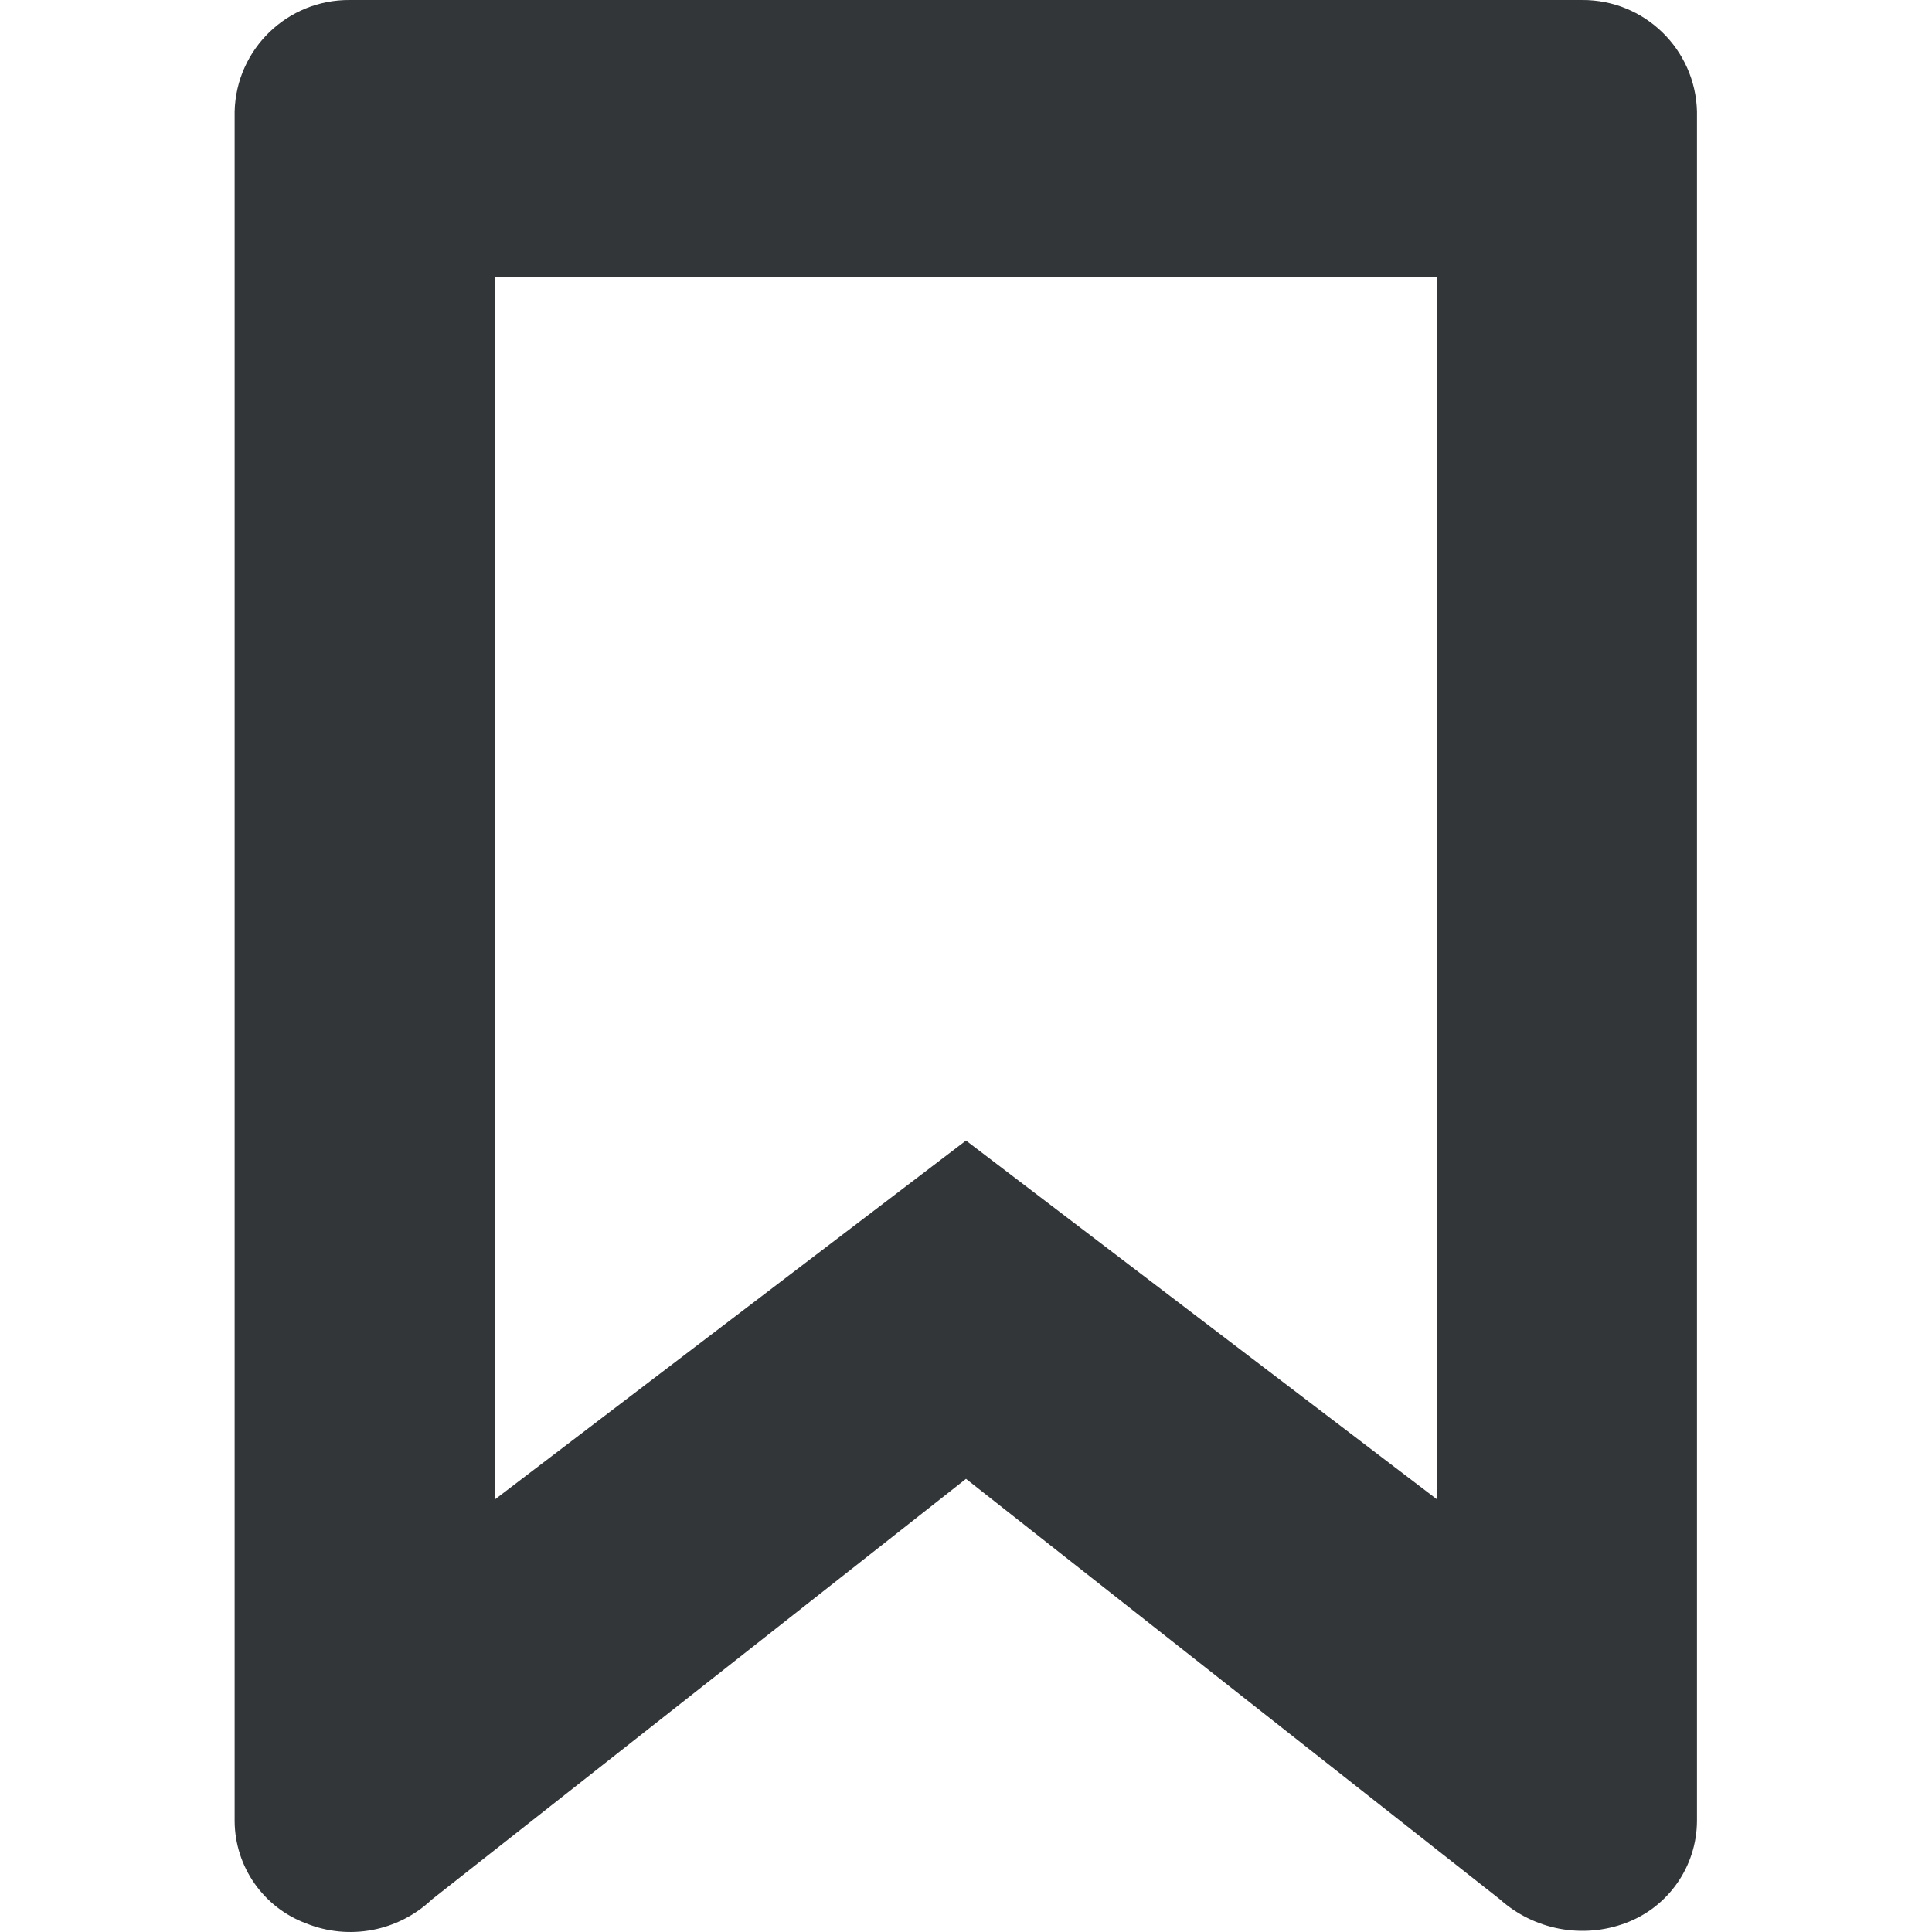
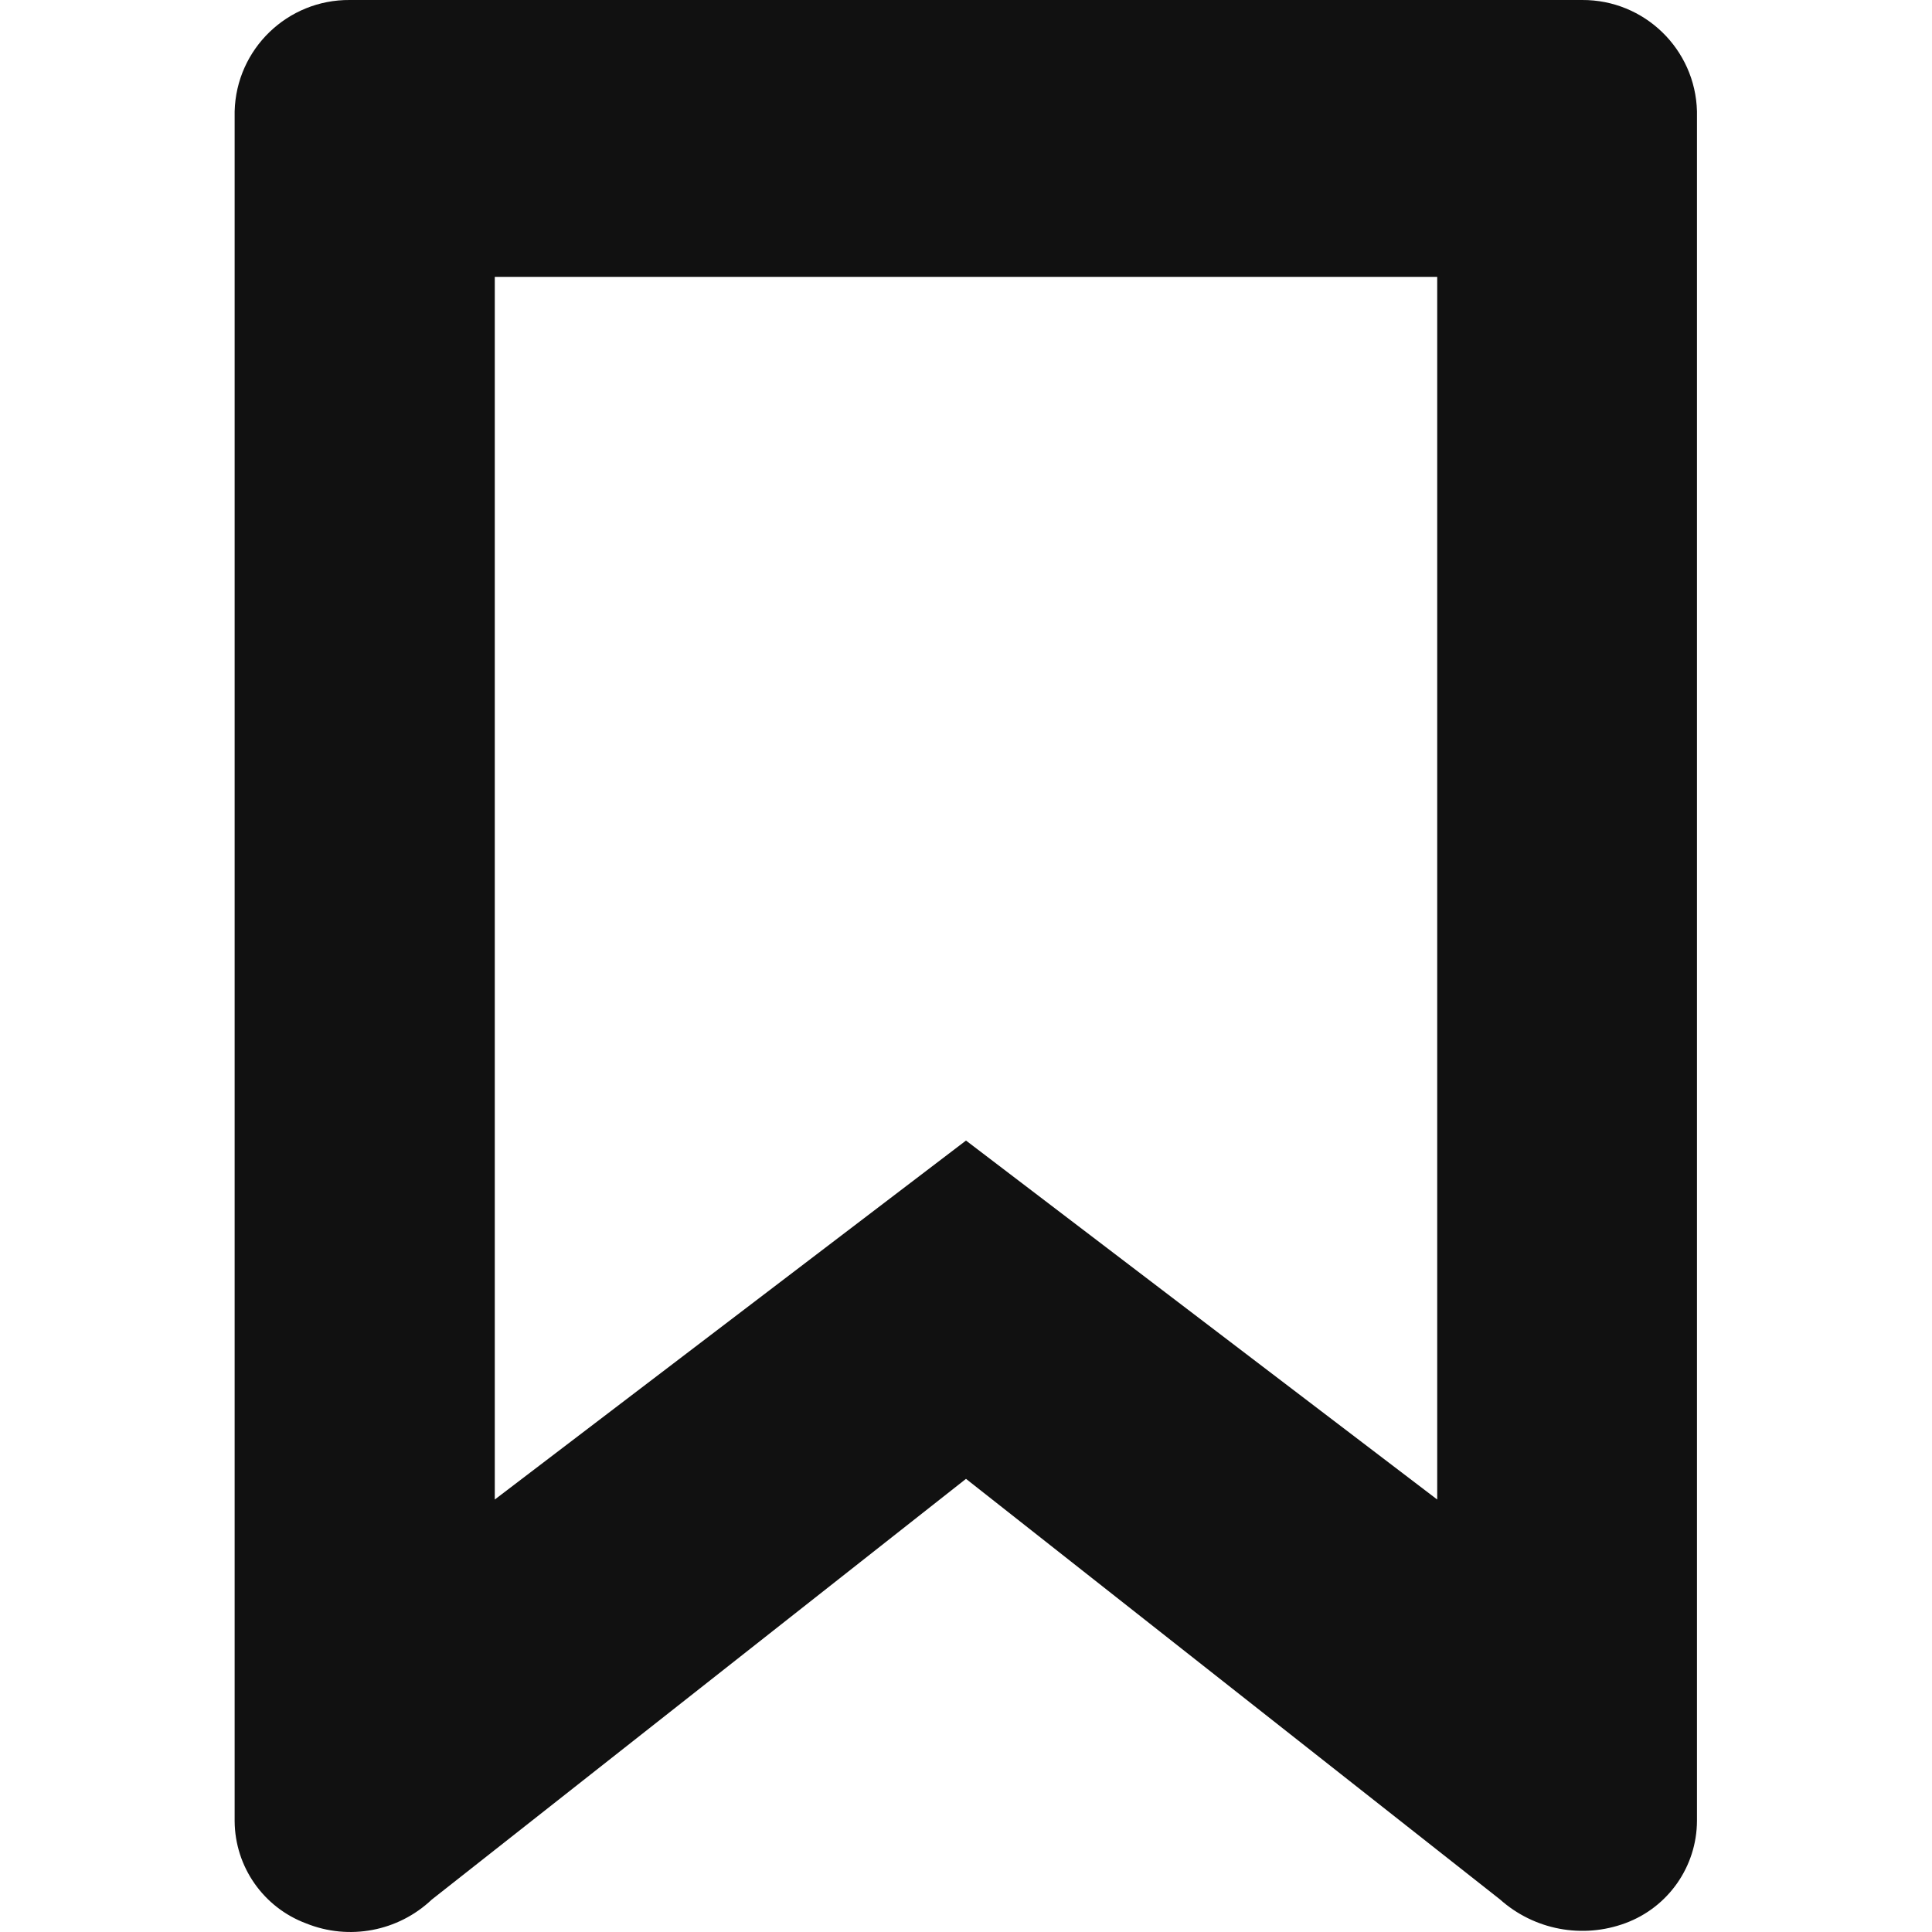
<svg xmlns="http://www.w3.org/2000/svg" id="Layer_1" data-name="Layer 1" viewBox="0 0 20 20">
-   <path d="M16.378,0H3.622A1.183,1.183,0,0,0,2.429,1.153v17.7a1.138,1.138,0,0,0,.74,1.058,1.225,1.225,0,0,0,1.3-.246L10,15.309l5.527,4.353a1.281,1.281,0,0,0,1.3.246,1.134,1.134,0,0,0,.74-1.058V1.153A1.183,1.183,0,0,0,16.378,0Zm-1.5,15.523L10,11.807,5.122,15.523V2.866h9.756Z" fill="#323639" />
+   <path d="M16.378,0H3.622A1.183,1.183,0,0,0,2.429,1.153v17.7a1.138,1.138,0,0,0,.74,1.058,1.225,1.225,0,0,0,1.3-.246L10,15.309l5.527,4.353a1.281,1.281,0,0,0,1.3.246,1.134,1.134,0,0,0,.74-1.058V1.153A1.183,1.183,0,0,0,16.378,0Zm-1.5,15.523L10,11.807,5.122,15.523V2.866h9.756Z" fill="#111111" />
</svg>
